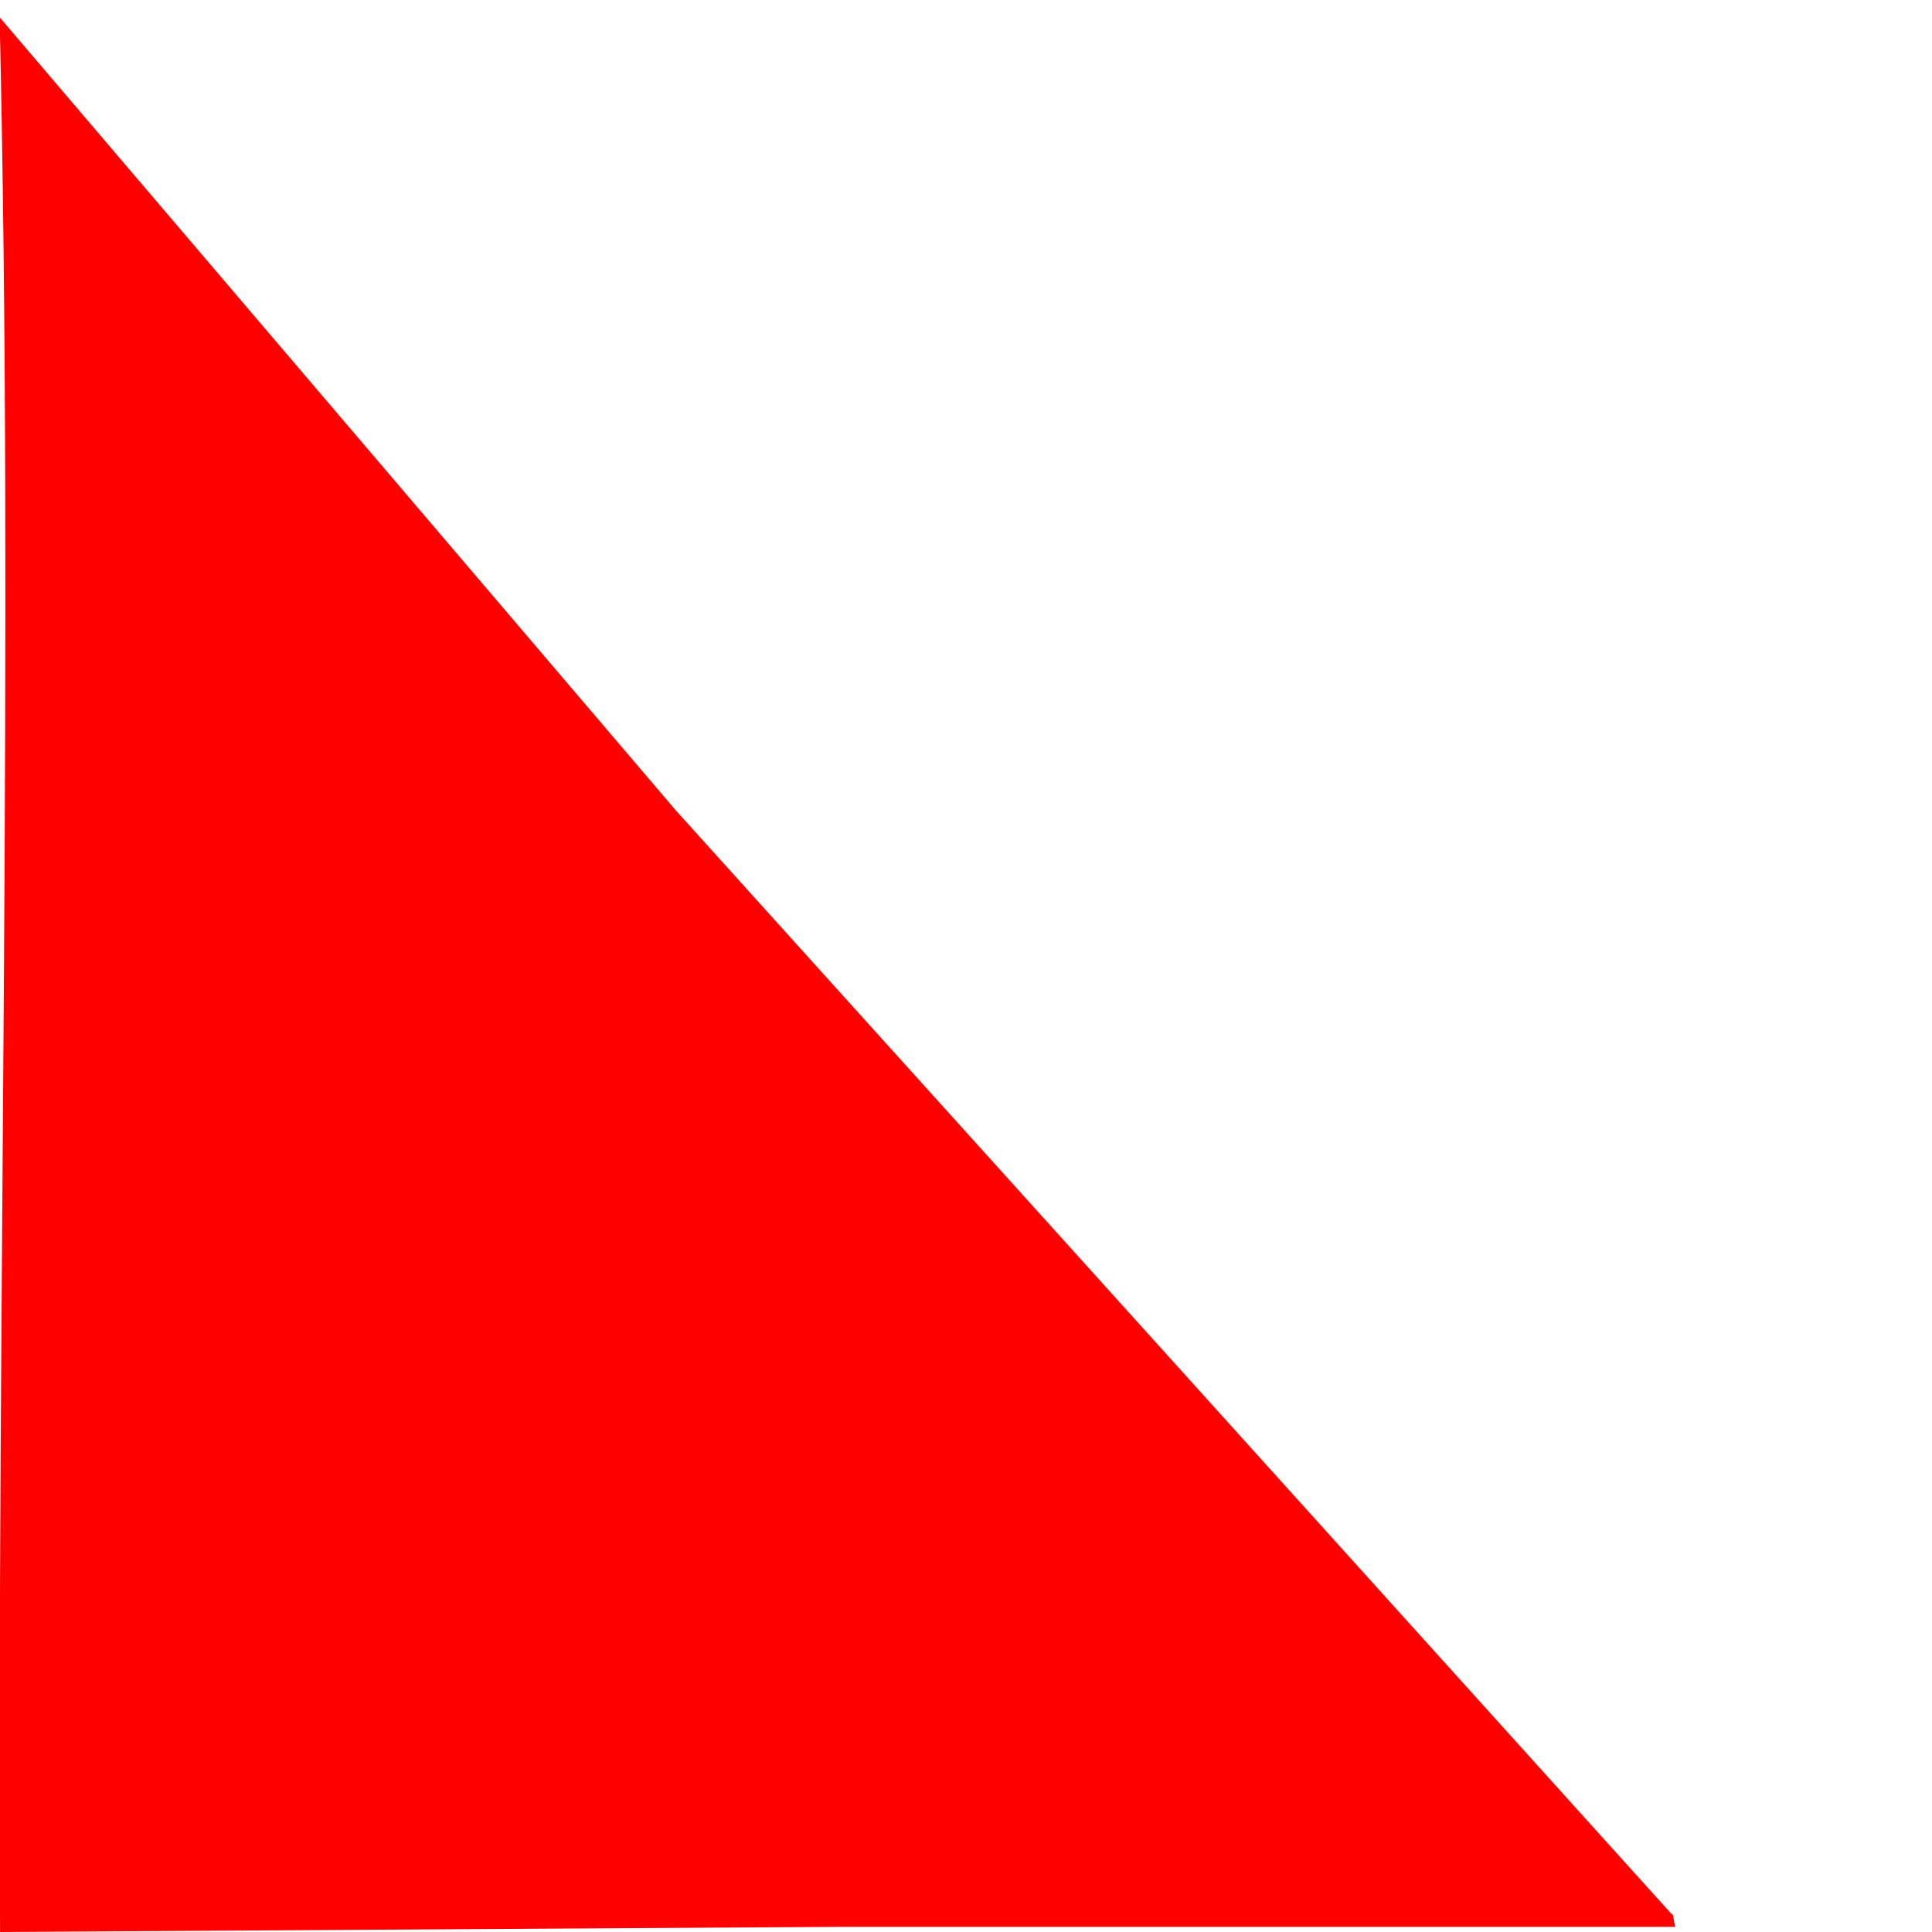
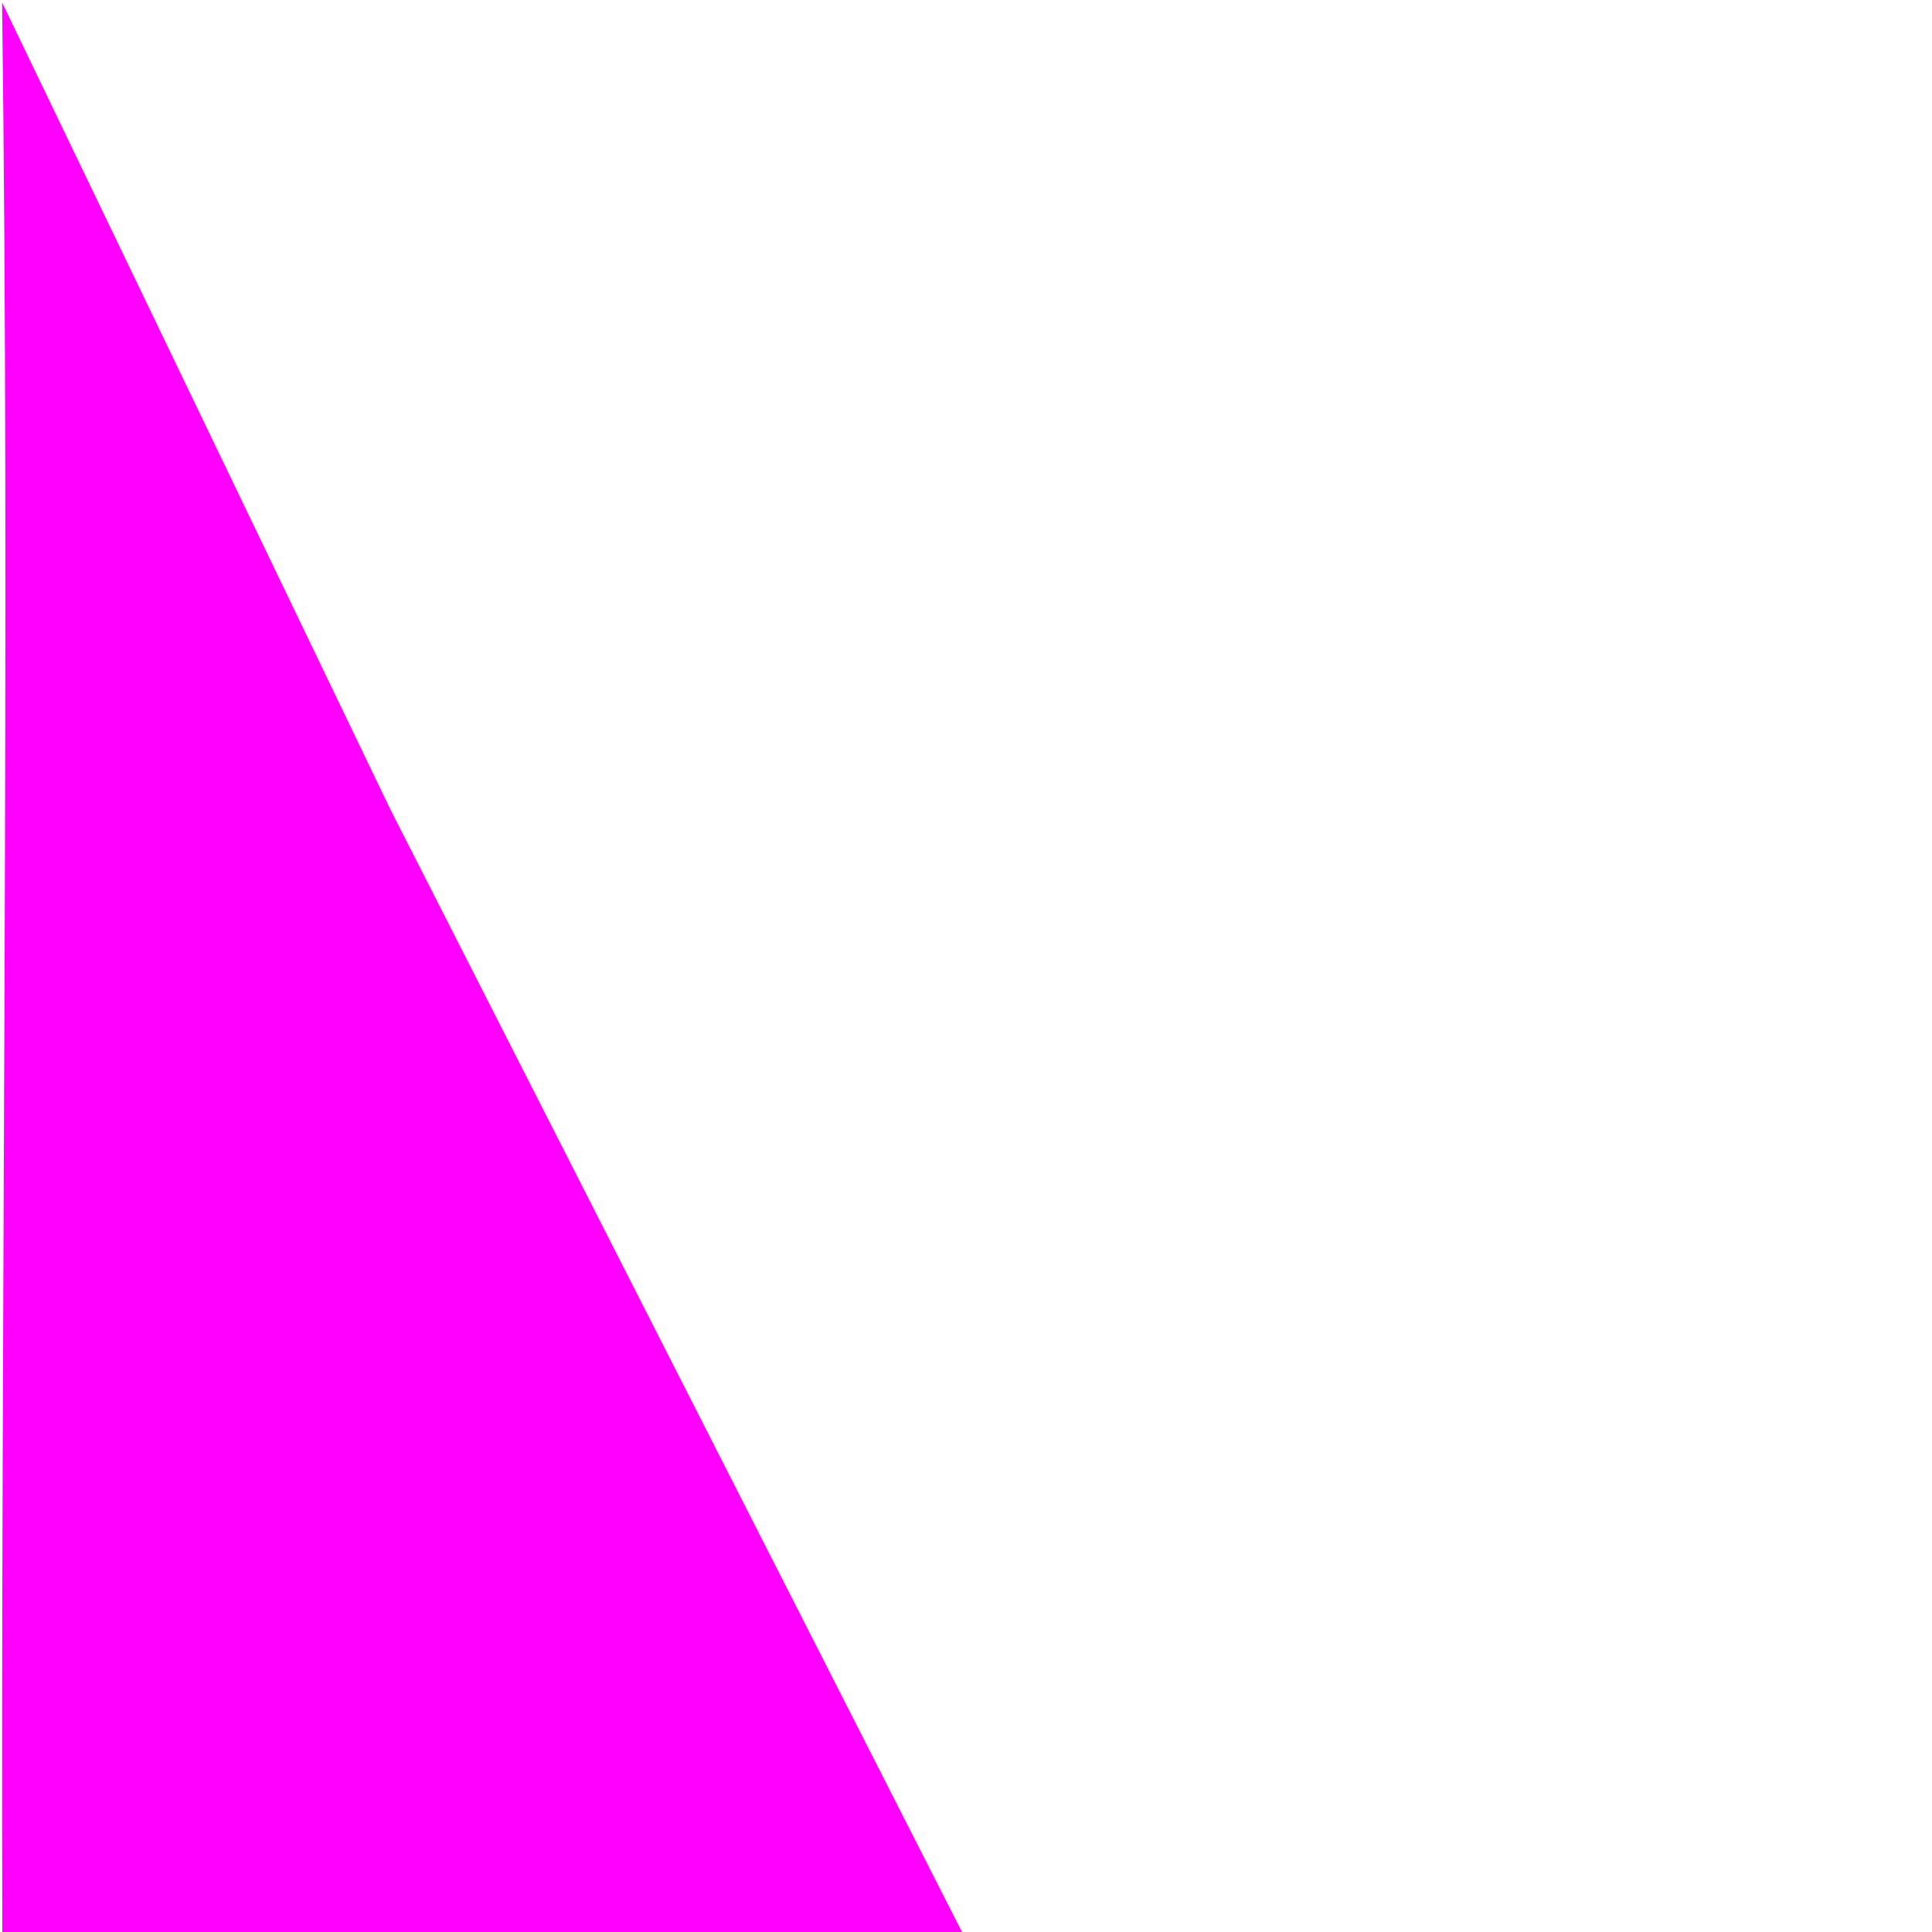
<svg xmlns="http://www.w3.org/2000/svg" version="1.1" id="svg9" width="512" height="512" viewBox="0 0 512 512">
  <defs id="defs13" />
  <g id="g15">
-     <path style="fill:#ff0000;stroke-width:1" d="M -0.103,4.575 179.098,214.763 l 263.676,292.248 0.567,0.443 0.567,3.178 H 223.096 L 0.017,512 C -0.811,343.454 3.659,167.756 -0.103,4.575 Z" id="path275" />
+     <path style="fill:#ff00ff;stroke-width:1" d="M 0.552,0.647 103.385,214.36 254.695,511.511 l 0.325,0.45 0.325,3.231 H 128.634 L 0.621,516.583 C 0.145,345.21 2.711,166.565 0.552,0.647 Z" id="path275" />
  </g>
</svg>
